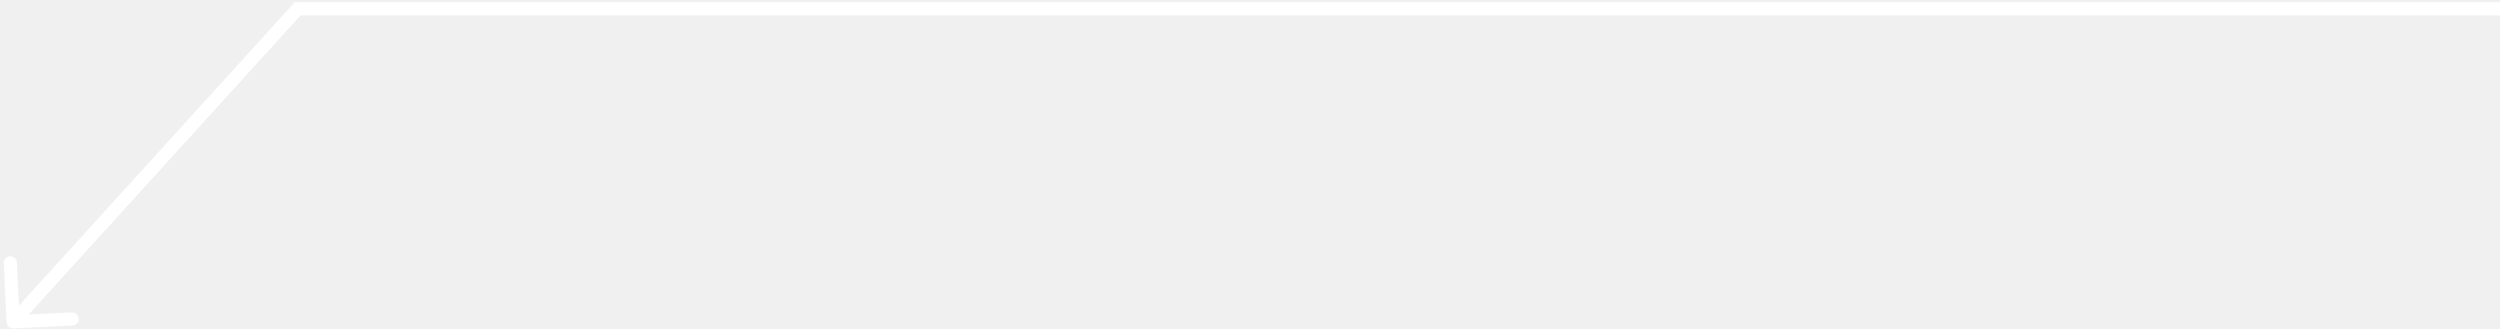
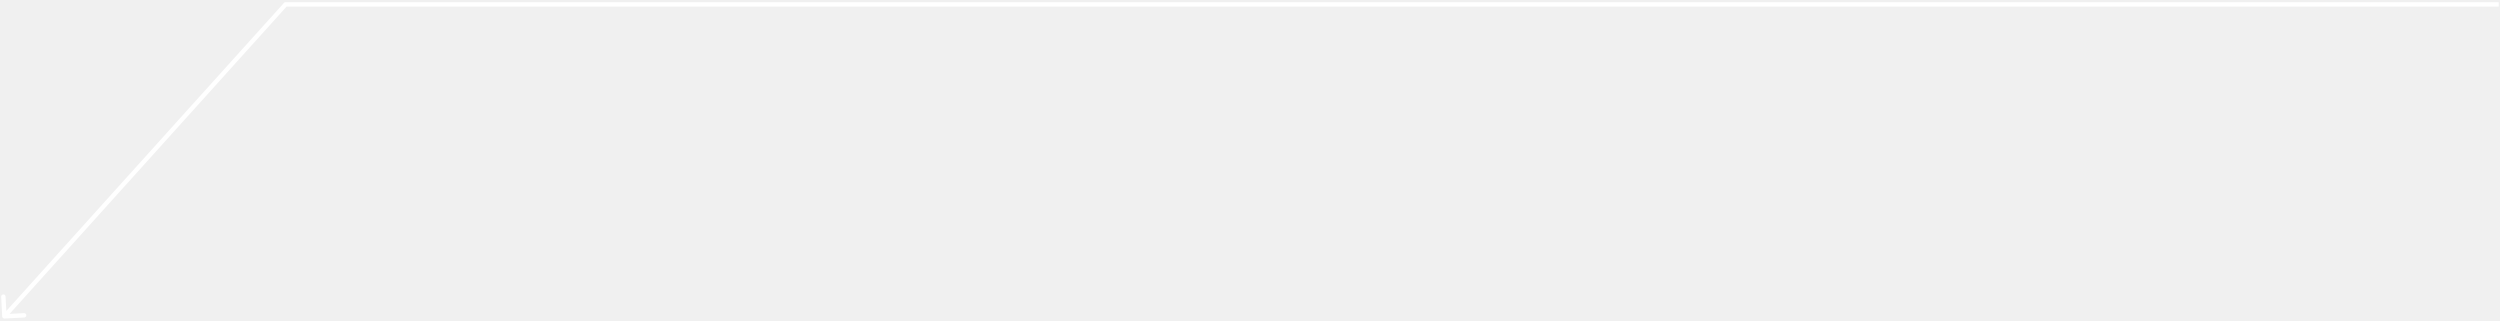
- <svg xmlns="http://www.w3.org/2000/svg" width="571" height="75" viewBox="0 0 571 75" fill="none">
-   <path d="M1.502 73.571C1.541 74.399 2.244 75.038 3.071 74.998L16.556 74.356C17.384 74.317 18.022 73.614 17.983 72.787C17.944 71.959 17.241 71.32 16.413 71.36L4.427 71.93L3.856 59.944C3.817 59.116 3.114 58.478 2.287 58.517C1.459 58.556 0.82 59.259 0.86 60.087L1.502 73.571ZM68 2L66.89 0.991L1.89 72.491L3 73.5L4.11 74.509L69.11 3.009L68 2Z" fill="white" />
-   <path d="M67 2H571" stroke="white" stroke-width="3" />
+ <svg xmlns="http://www.w3.org/2000/svg" width="569" height="73" viewBox="0 0 569 73" fill="none">
+   <path d="M568.706 1.5H65.223L2.179 71.439L5.468 71.268C5.743 71.253 5.979 71.465 5.993 71.74C6.008 72.016 5.796 72.251 5.52 72.266L1.026 72.499C0.75 72.513 0.515 72.302 0.5 72.026L0.268 67.532C0.254 67.257 0.466 67.021 0.741 67.007C1.017 66.993 1.253 67.205 1.267 67.481L1.437 70.769L64.628 0.665L64.706 0.735V0.5H568.706V1.5Z" fill="white" />
</svg>
